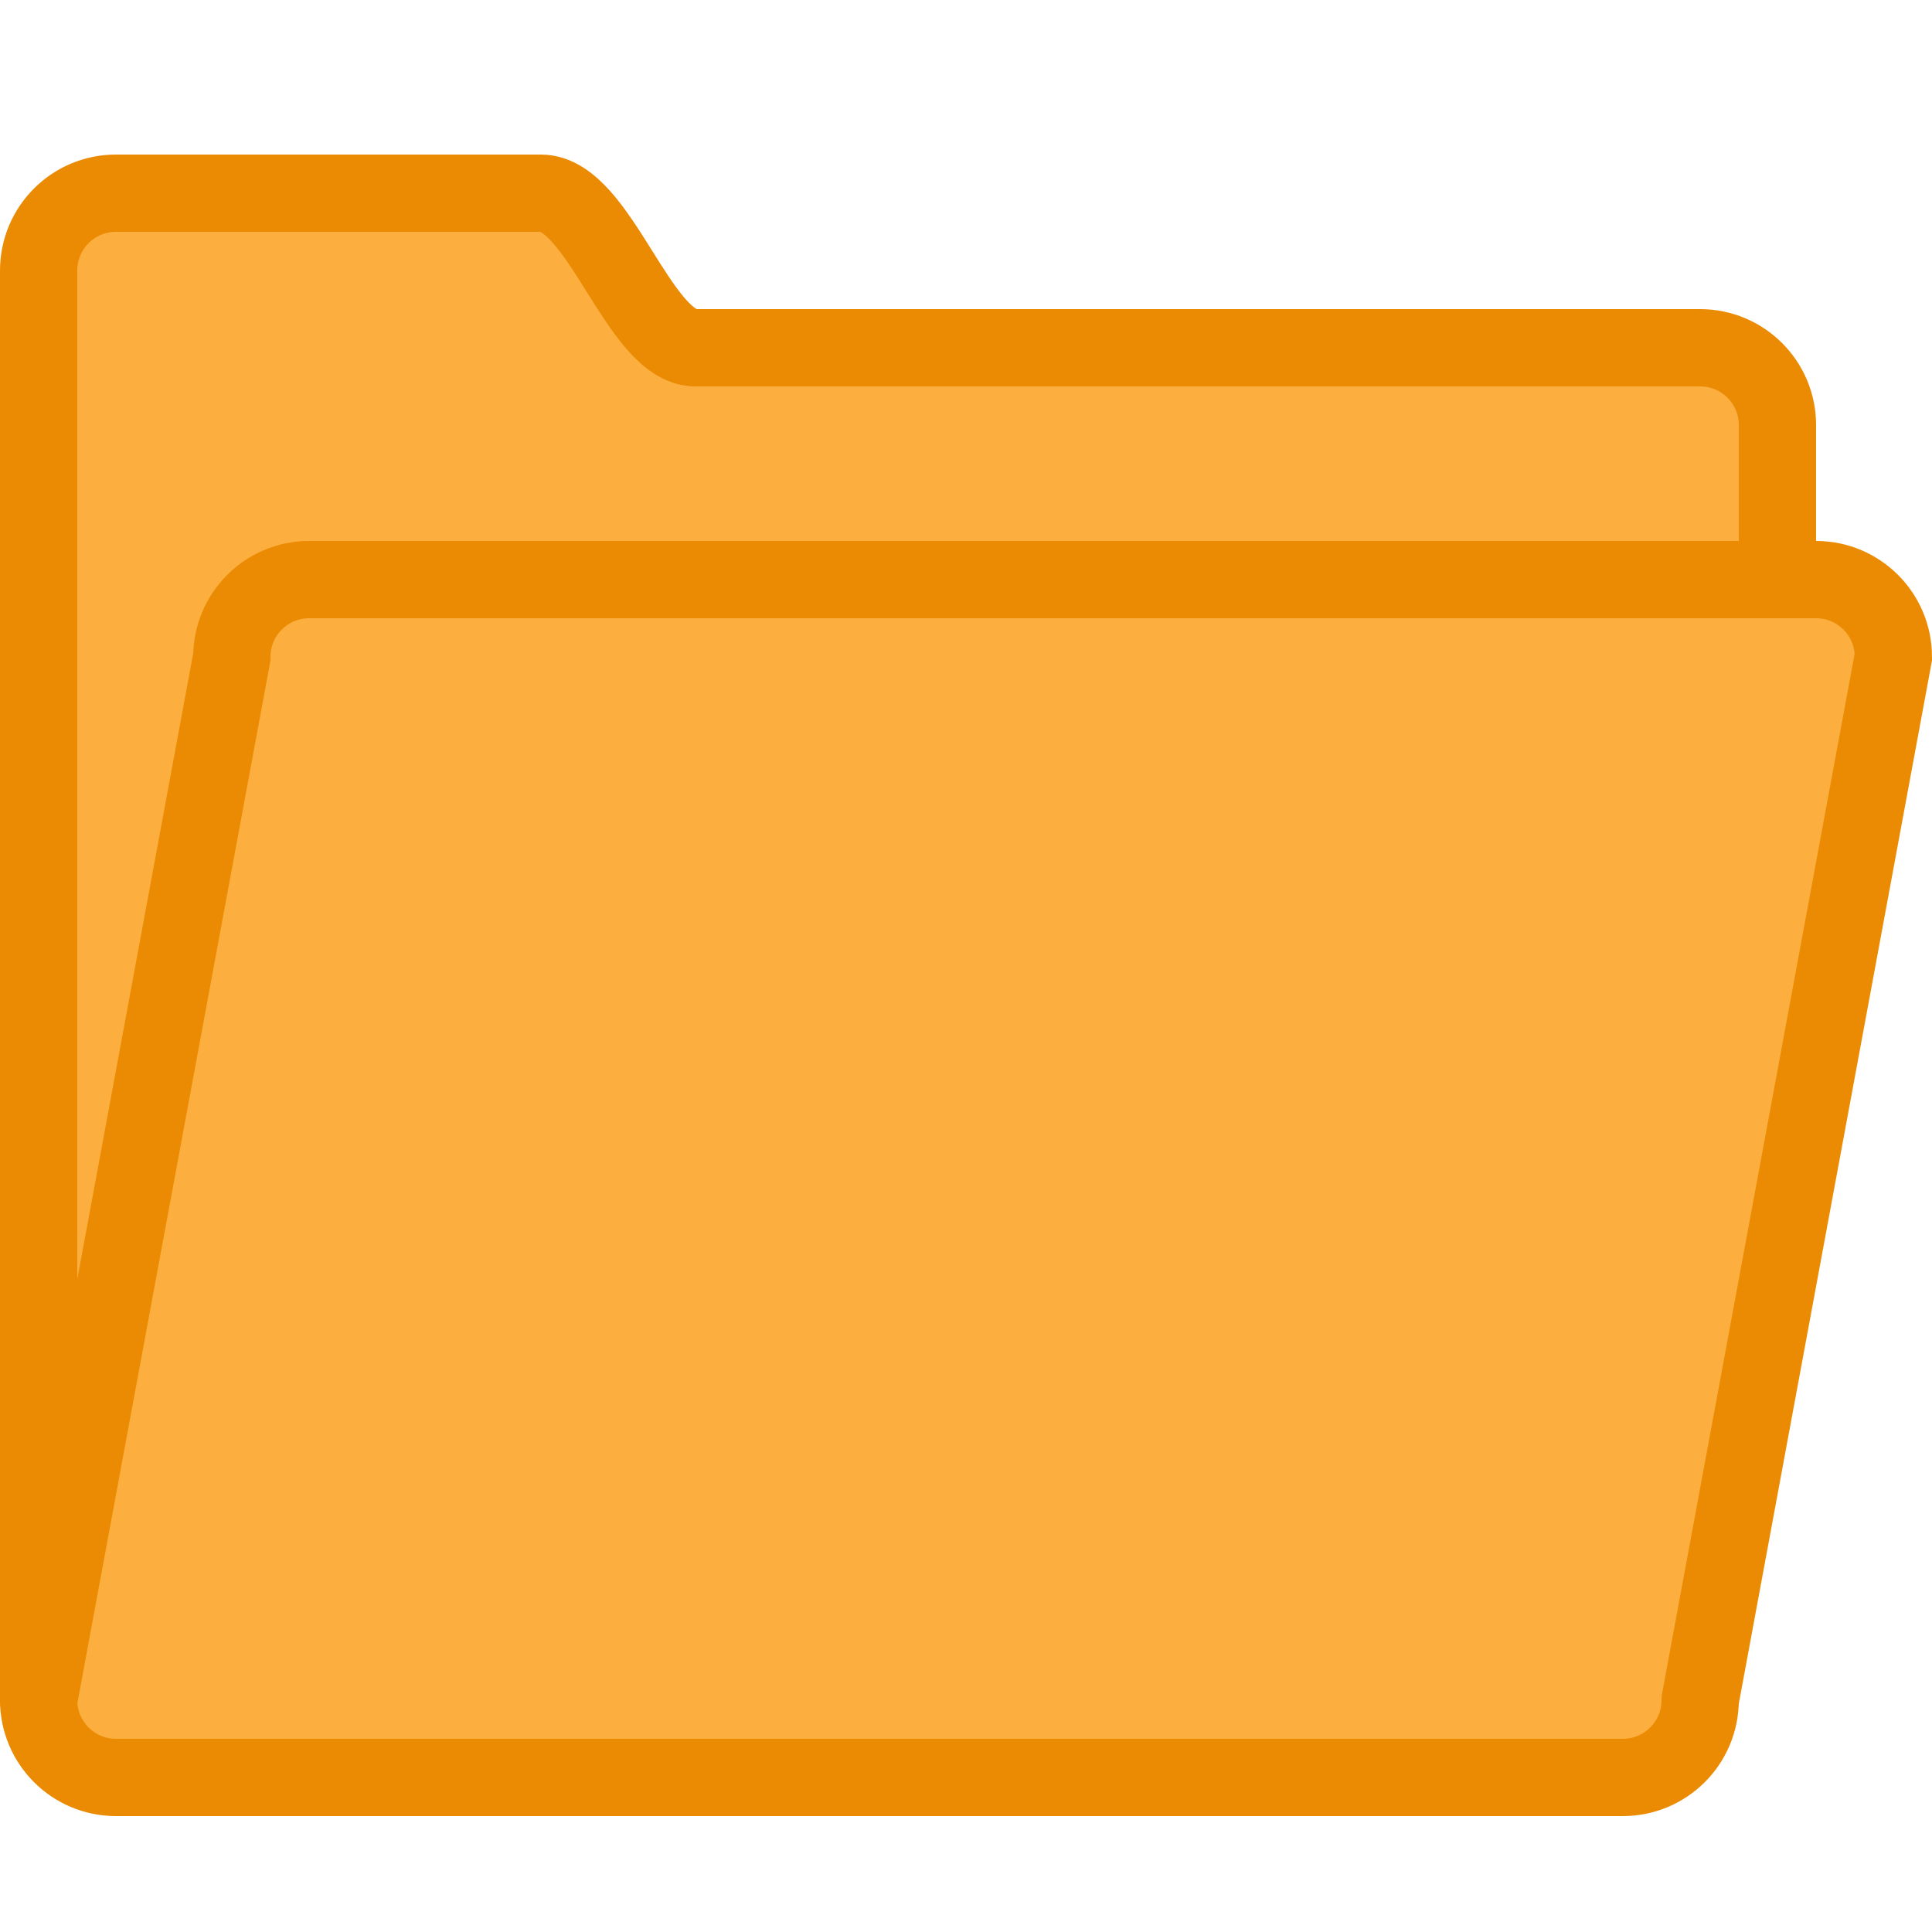
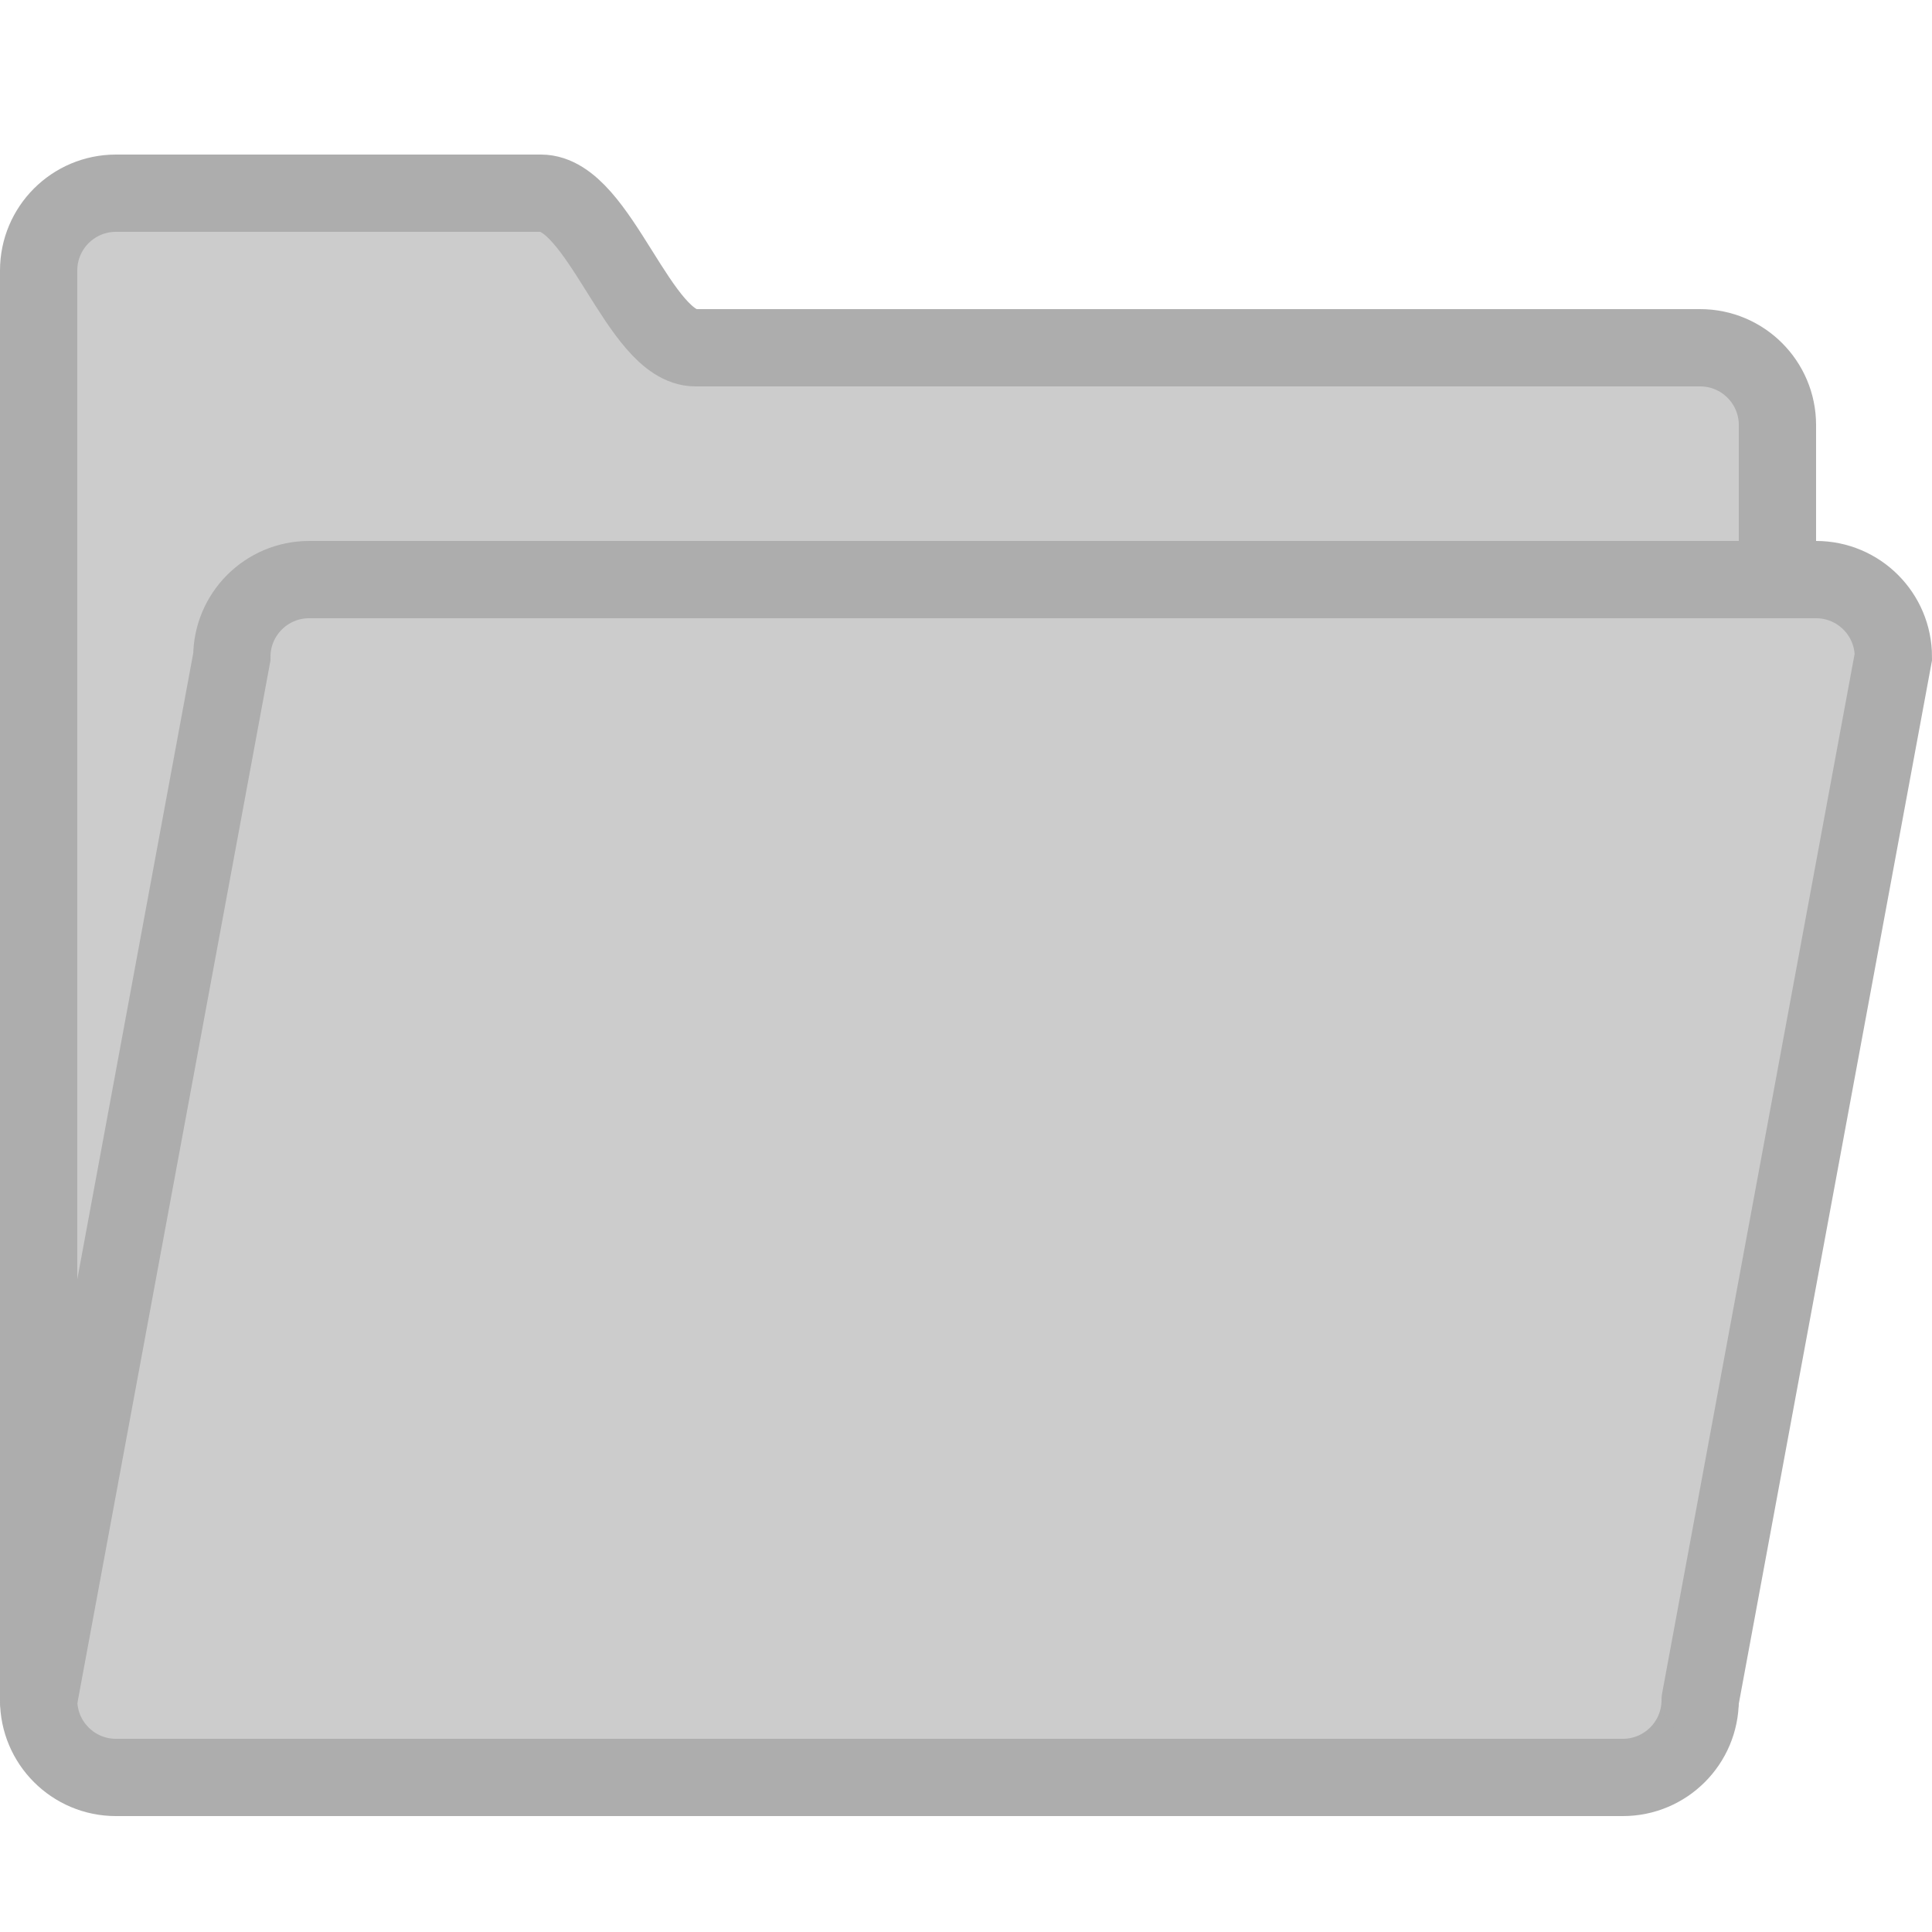
<svg xmlns="http://www.w3.org/2000/svg" enable-background="new 0 0 50 50" height="50px" id="Layer_1" version="1.1" viewBox="0 0 50 50" width="50px" xml:space="preserve">
  <defs id="defs11" />
-   <path d="M46,15v-4  c0-1.104-0.896-2-2-2c0,0-24.648,0-26,0c-1.469,0-2.484-4-4-4H3C1.896,5,1,5.896,1,7v4v29v4c0,1.104,0.896,2,2,2h39  c1.104,0,2-0.896,2-2" fill="none" stroke="#000000" stroke-linecap="round" stroke-miterlimit="10" stroke-width="2" id="path4" style="fill:#fcaf3e;fill-opacity:1;stroke:#eb8b03;stroke-opacity:1" />
-   <path d="M1,44l5-27  c0-1.104,0.896-2,2-2h39c1.104,0,2,0.896,2,2l-5,27" fill="none" stroke="#000000" stroke-linecap="round" stroke-miterlimit="10" stroke-width="2" id="path6" style="fill:#fcaf3e;fill-opacity:1;stroke:#eb8b03;stroke-opacity:1" />
+   <path d="M46,15v-4  c0-1.104-0.896-2-2-2c0,0-24.648,0-26,0c-1.469,0-2.484-4-4-4H3C1.896,5,1,5.896,1,7v4v29v4c0,1.104,0.896,2,2,2h39  c1.104,0,2-0.896,2-2" fill="none" stroke="#000000" stroke-linecap="round" stroke-miterlimit="10" stroke-width="2" id="path4" style="fill:#cccccc;fill-opacity:1;stroke:#adadad;stroke-opacity:1" />
+   <path d="M1,44l5-27  c0-1.104,0.896-2,2-2h39c1.104,0,2,0.896,2,2l-5,27" fill="none" stroke="#000000" stroke-linecap="round" stroke-miterlimit="10" stroke-width="2" id="path6" style="fill:#cccccc;fill-opacity:1;stroke:#adadad;stroke-opacity:1" />
</svg>
